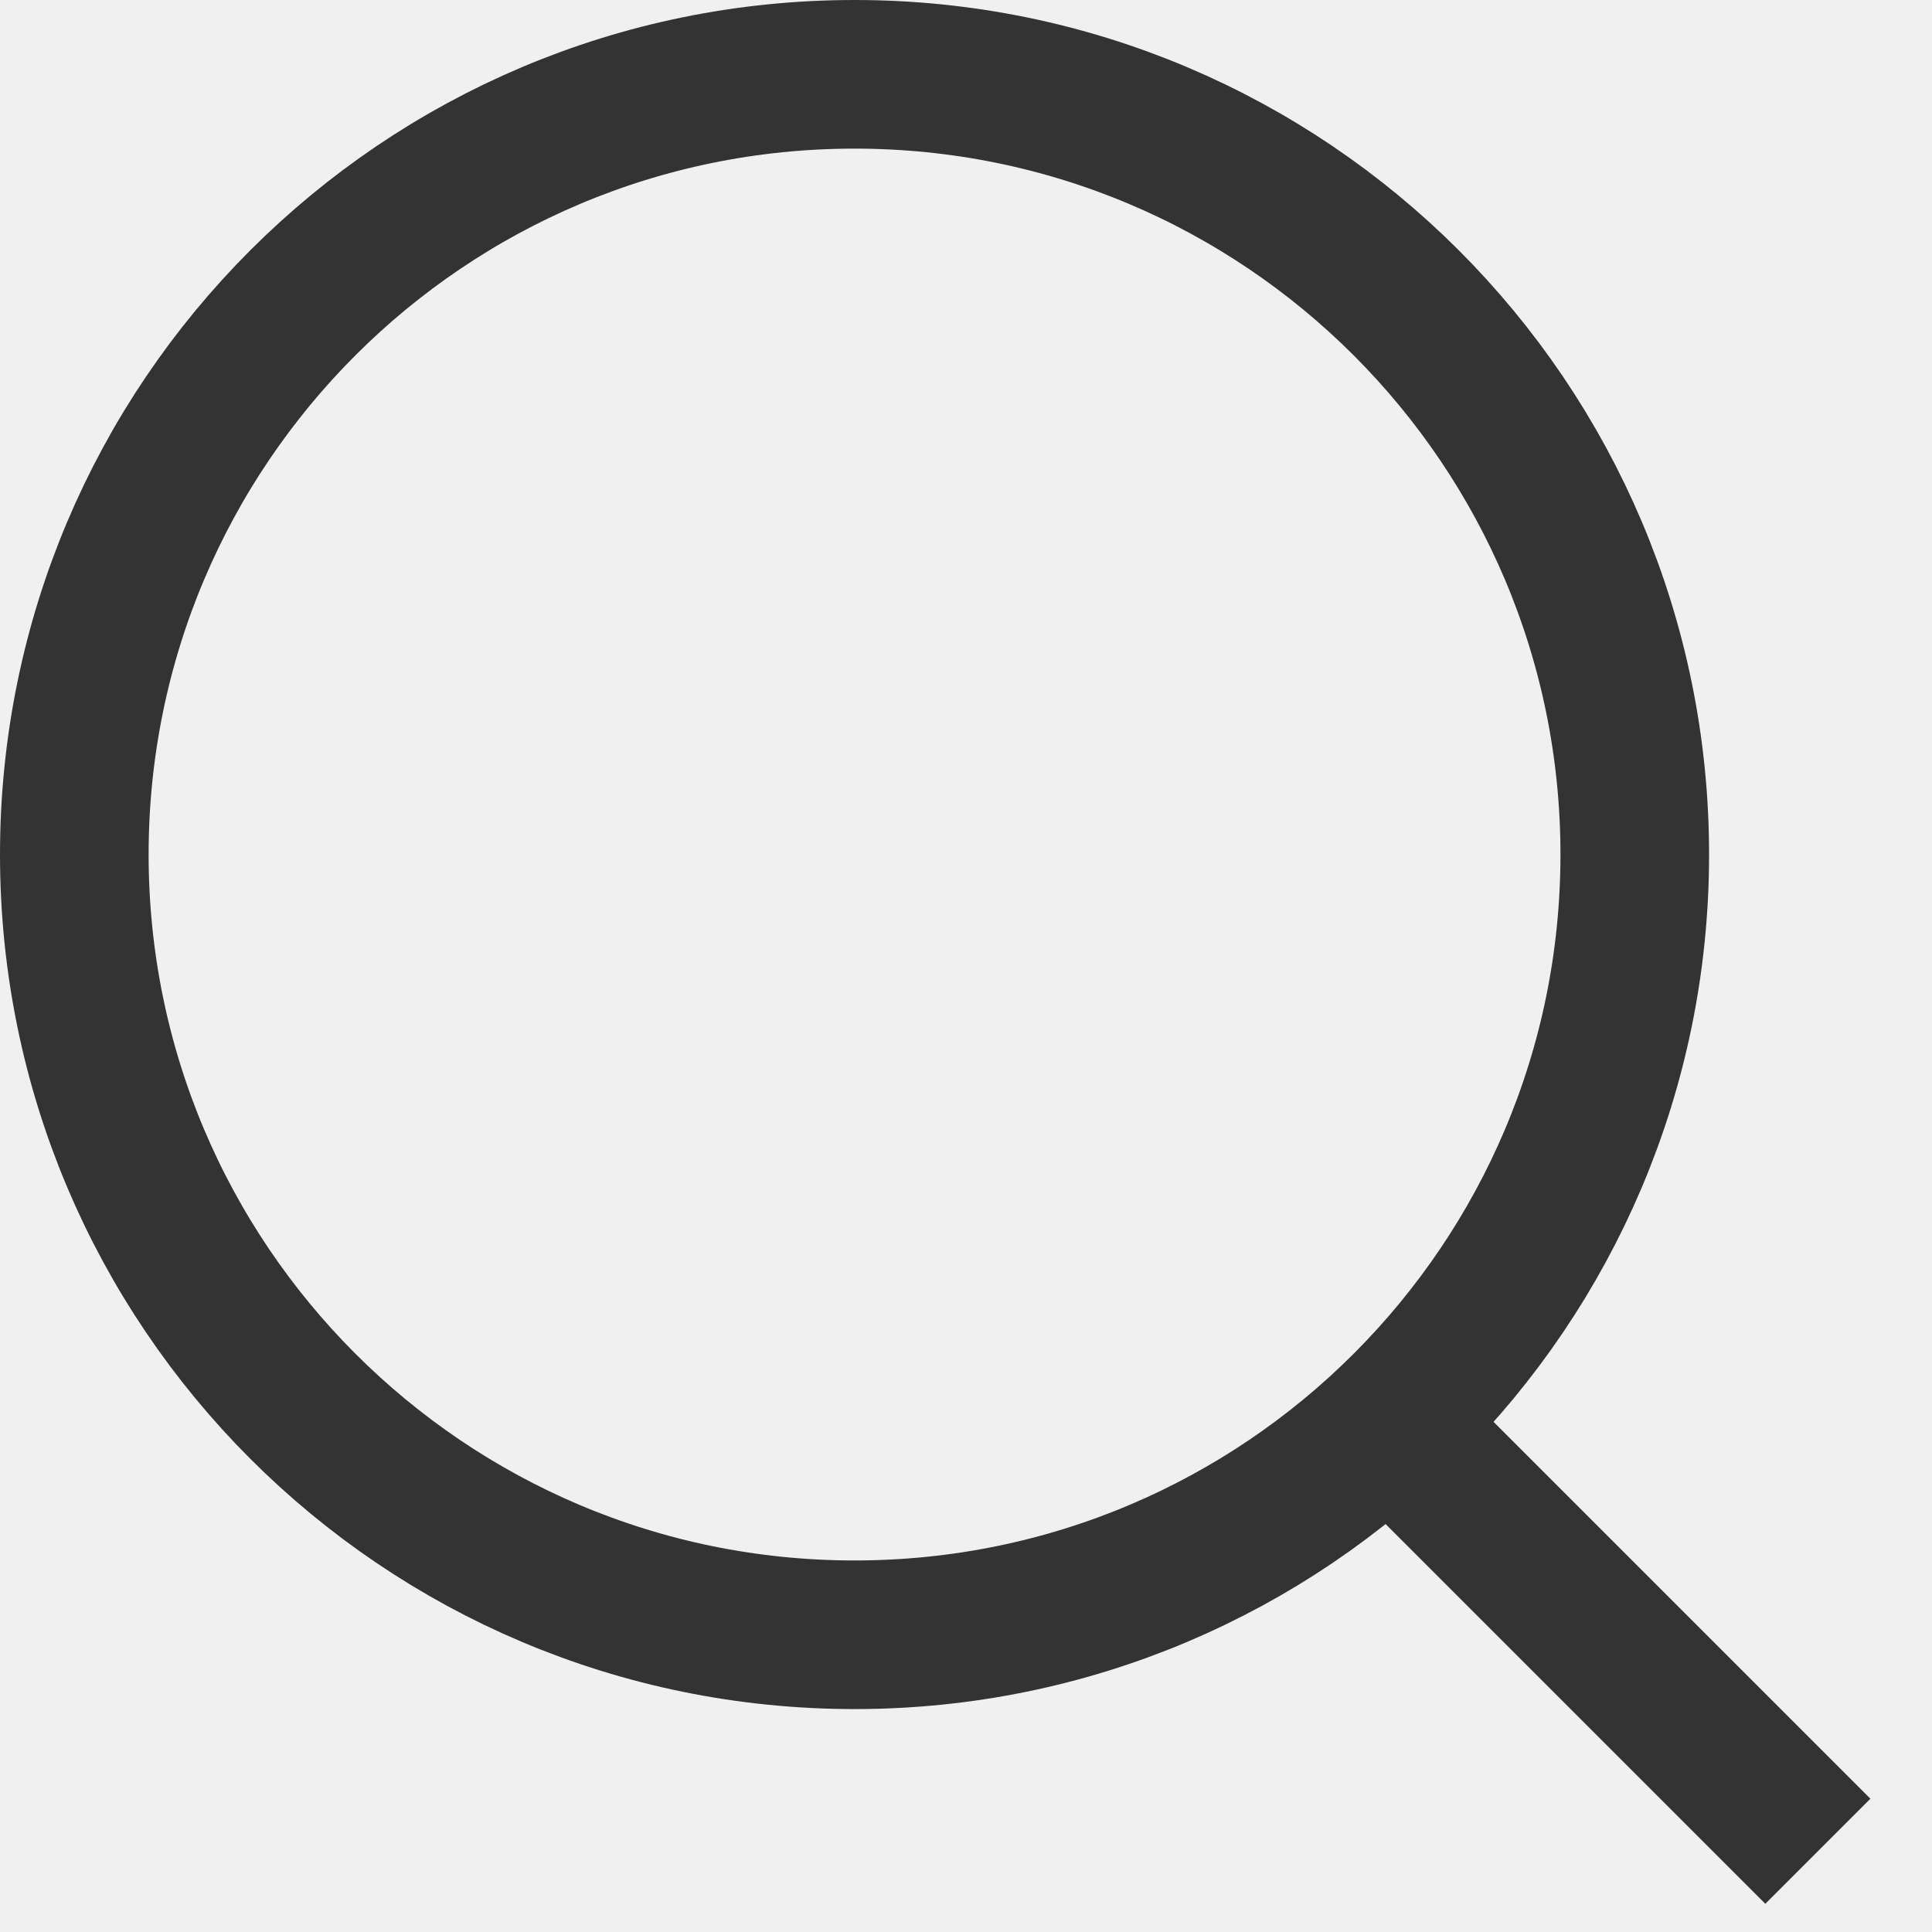
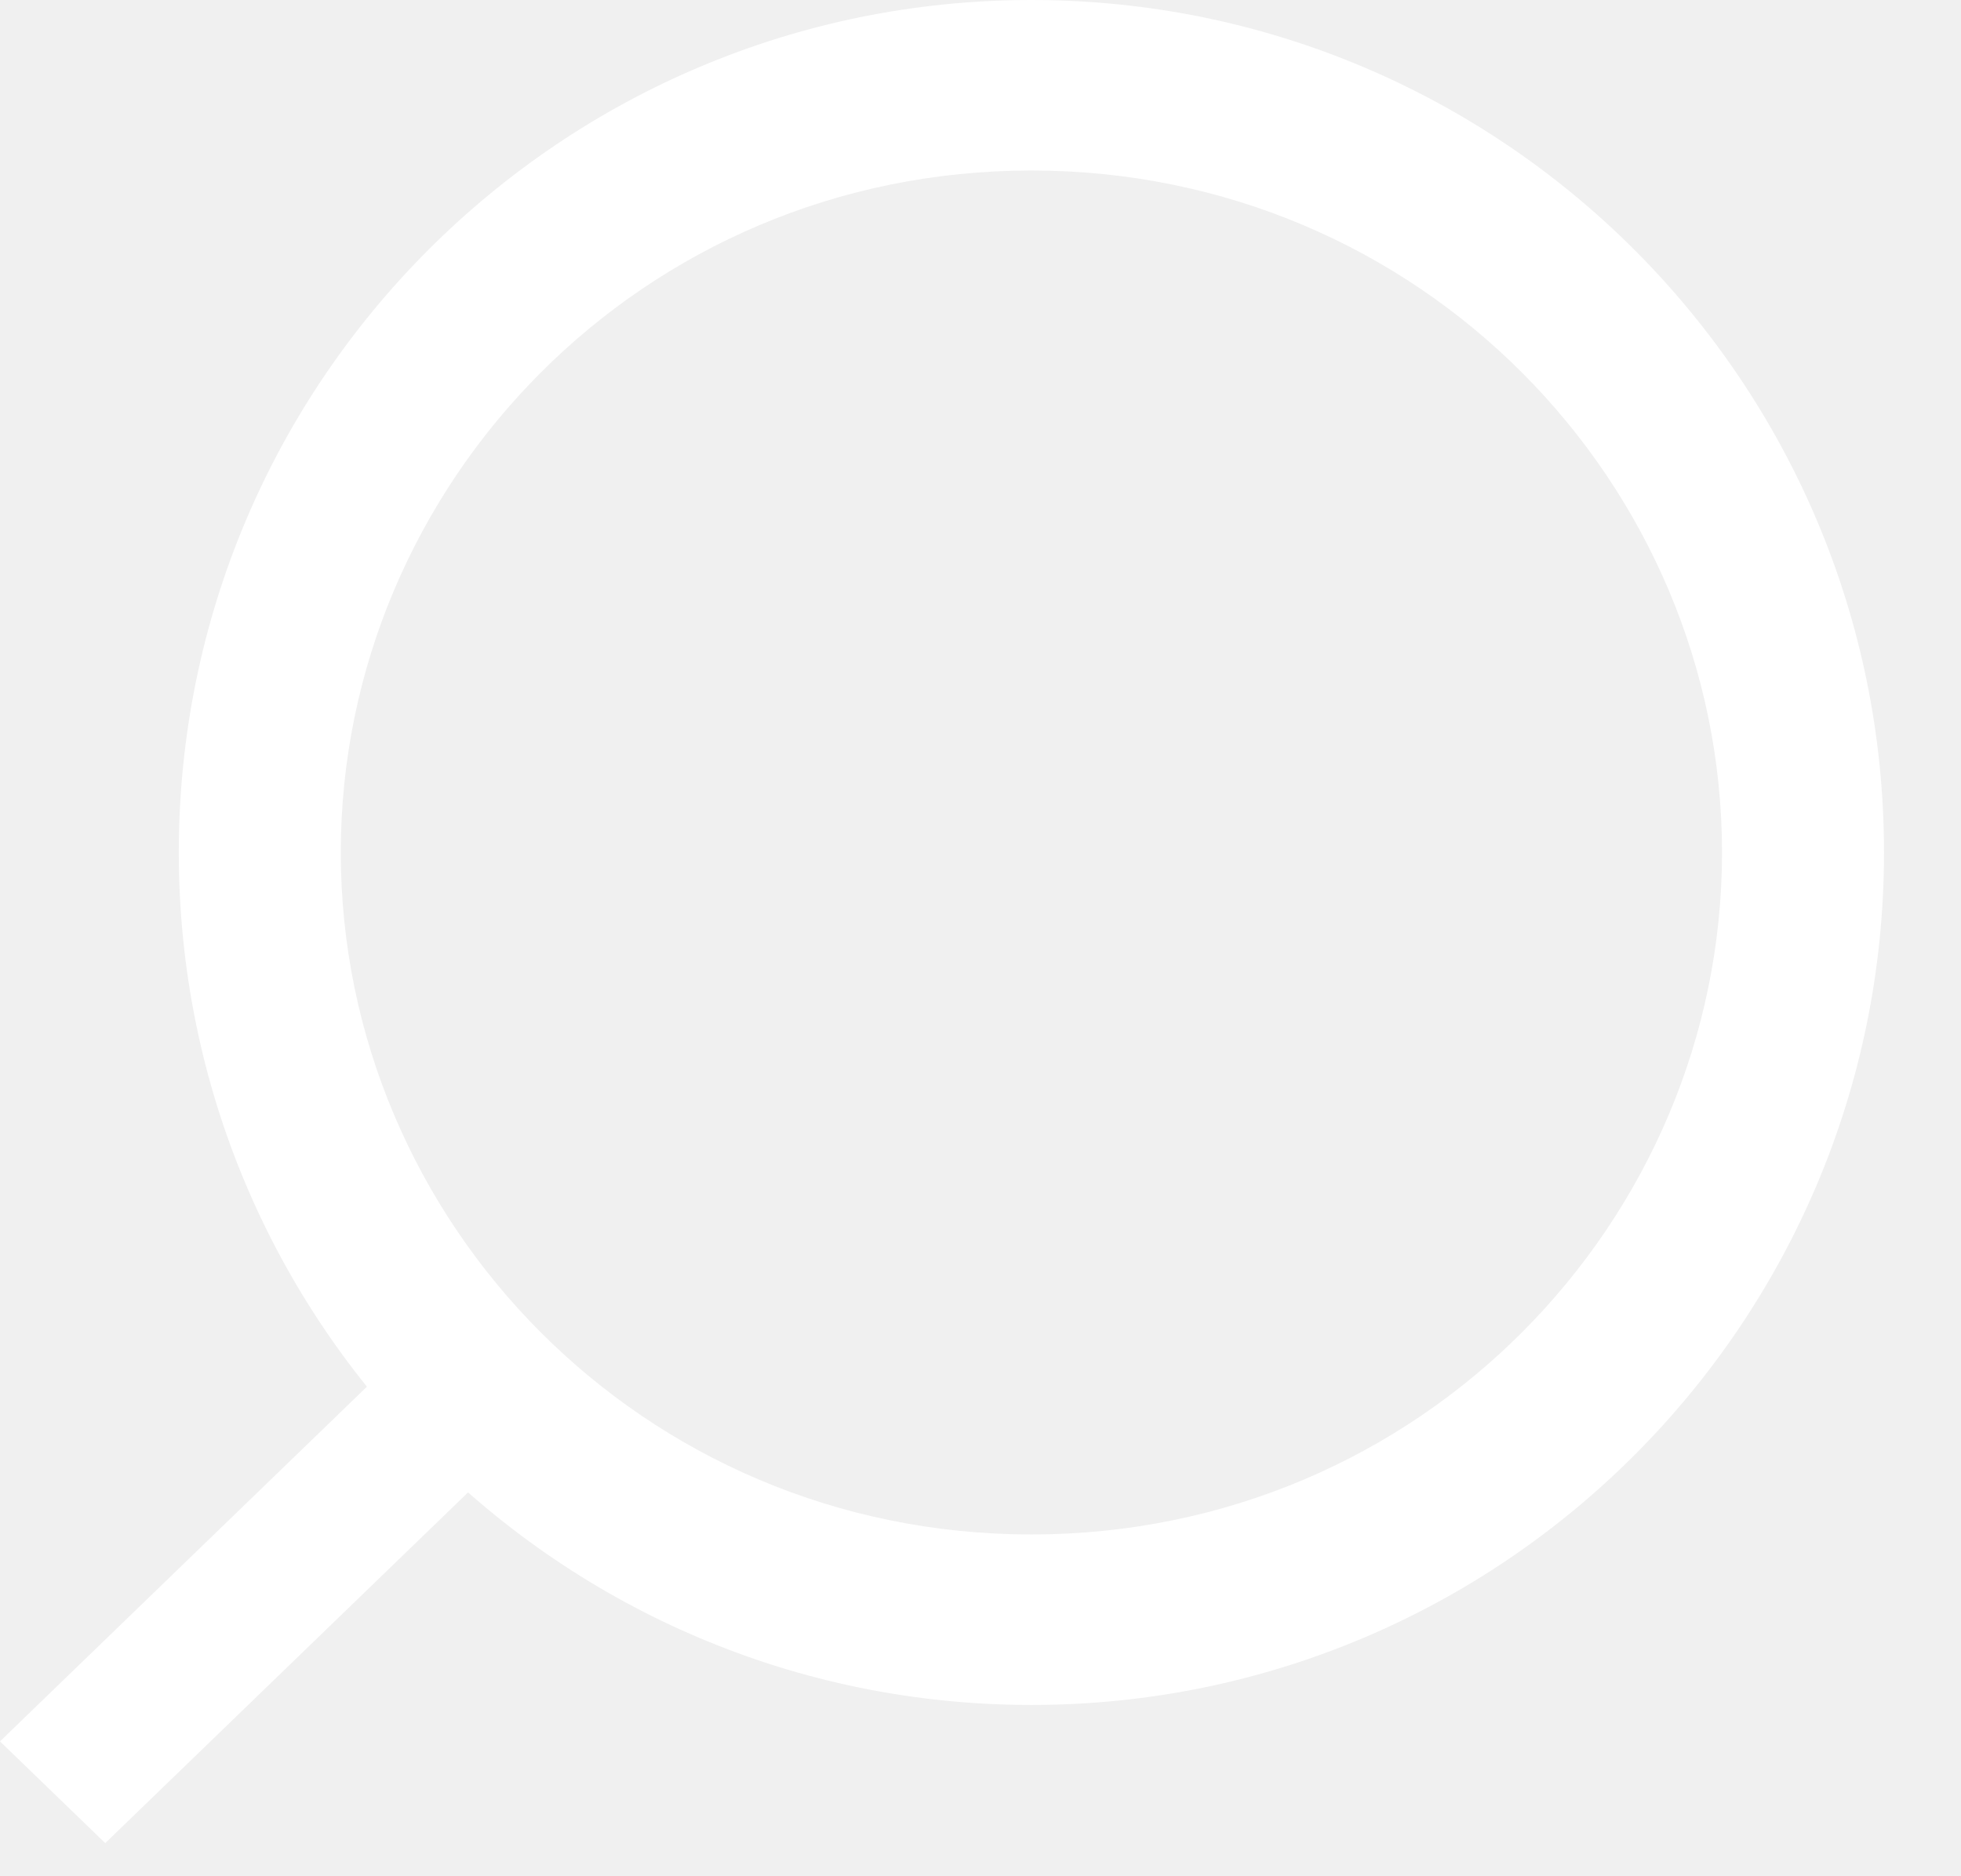
- <svg xmlns="http://www.w3.org/2000/svg" width="26" height="26" viewBox="0 0 26 26" fill="none">
-   <rect x="19.514" y="18.549" width="8" height="2" transform="rotate(45 19.5138 18.5495)" fill="#333333" />
-   <circle cx="11.5" cy="11.5" r="10.5" stroke="#333333" stroke-width="2" />
+ <svg xmlns="http://www.w3.org/2000/svg" width="23" height="22" viewBox="0 0 23 22" fill="none">
+   <rect width="6.868" height="1.717" transform="matrix(-0.718931 0.695081 0.718931 0.695081 4.9375 15.6534)" fill="white" />
+   <path fill-rule="evenodd" clip-rule="evenodd" d="M12.097 18C7.53 18 3.997 14.323 3.997 10C3.997 5.677 7.53 2 12.097 2C16.663 2 20.197 5.677 20.197 10C20.197 14.323 16.663 18 12.097 18ZM12.097 20C6.574 20 2.097 15.523 2.097 10C2.097 4.477 6.574 0 12.097 0C17.62 0 22.097 4.477 22.097 10C22.097 15.523 17.62 20 12.097 20Z" fill="white" />
</svg>
